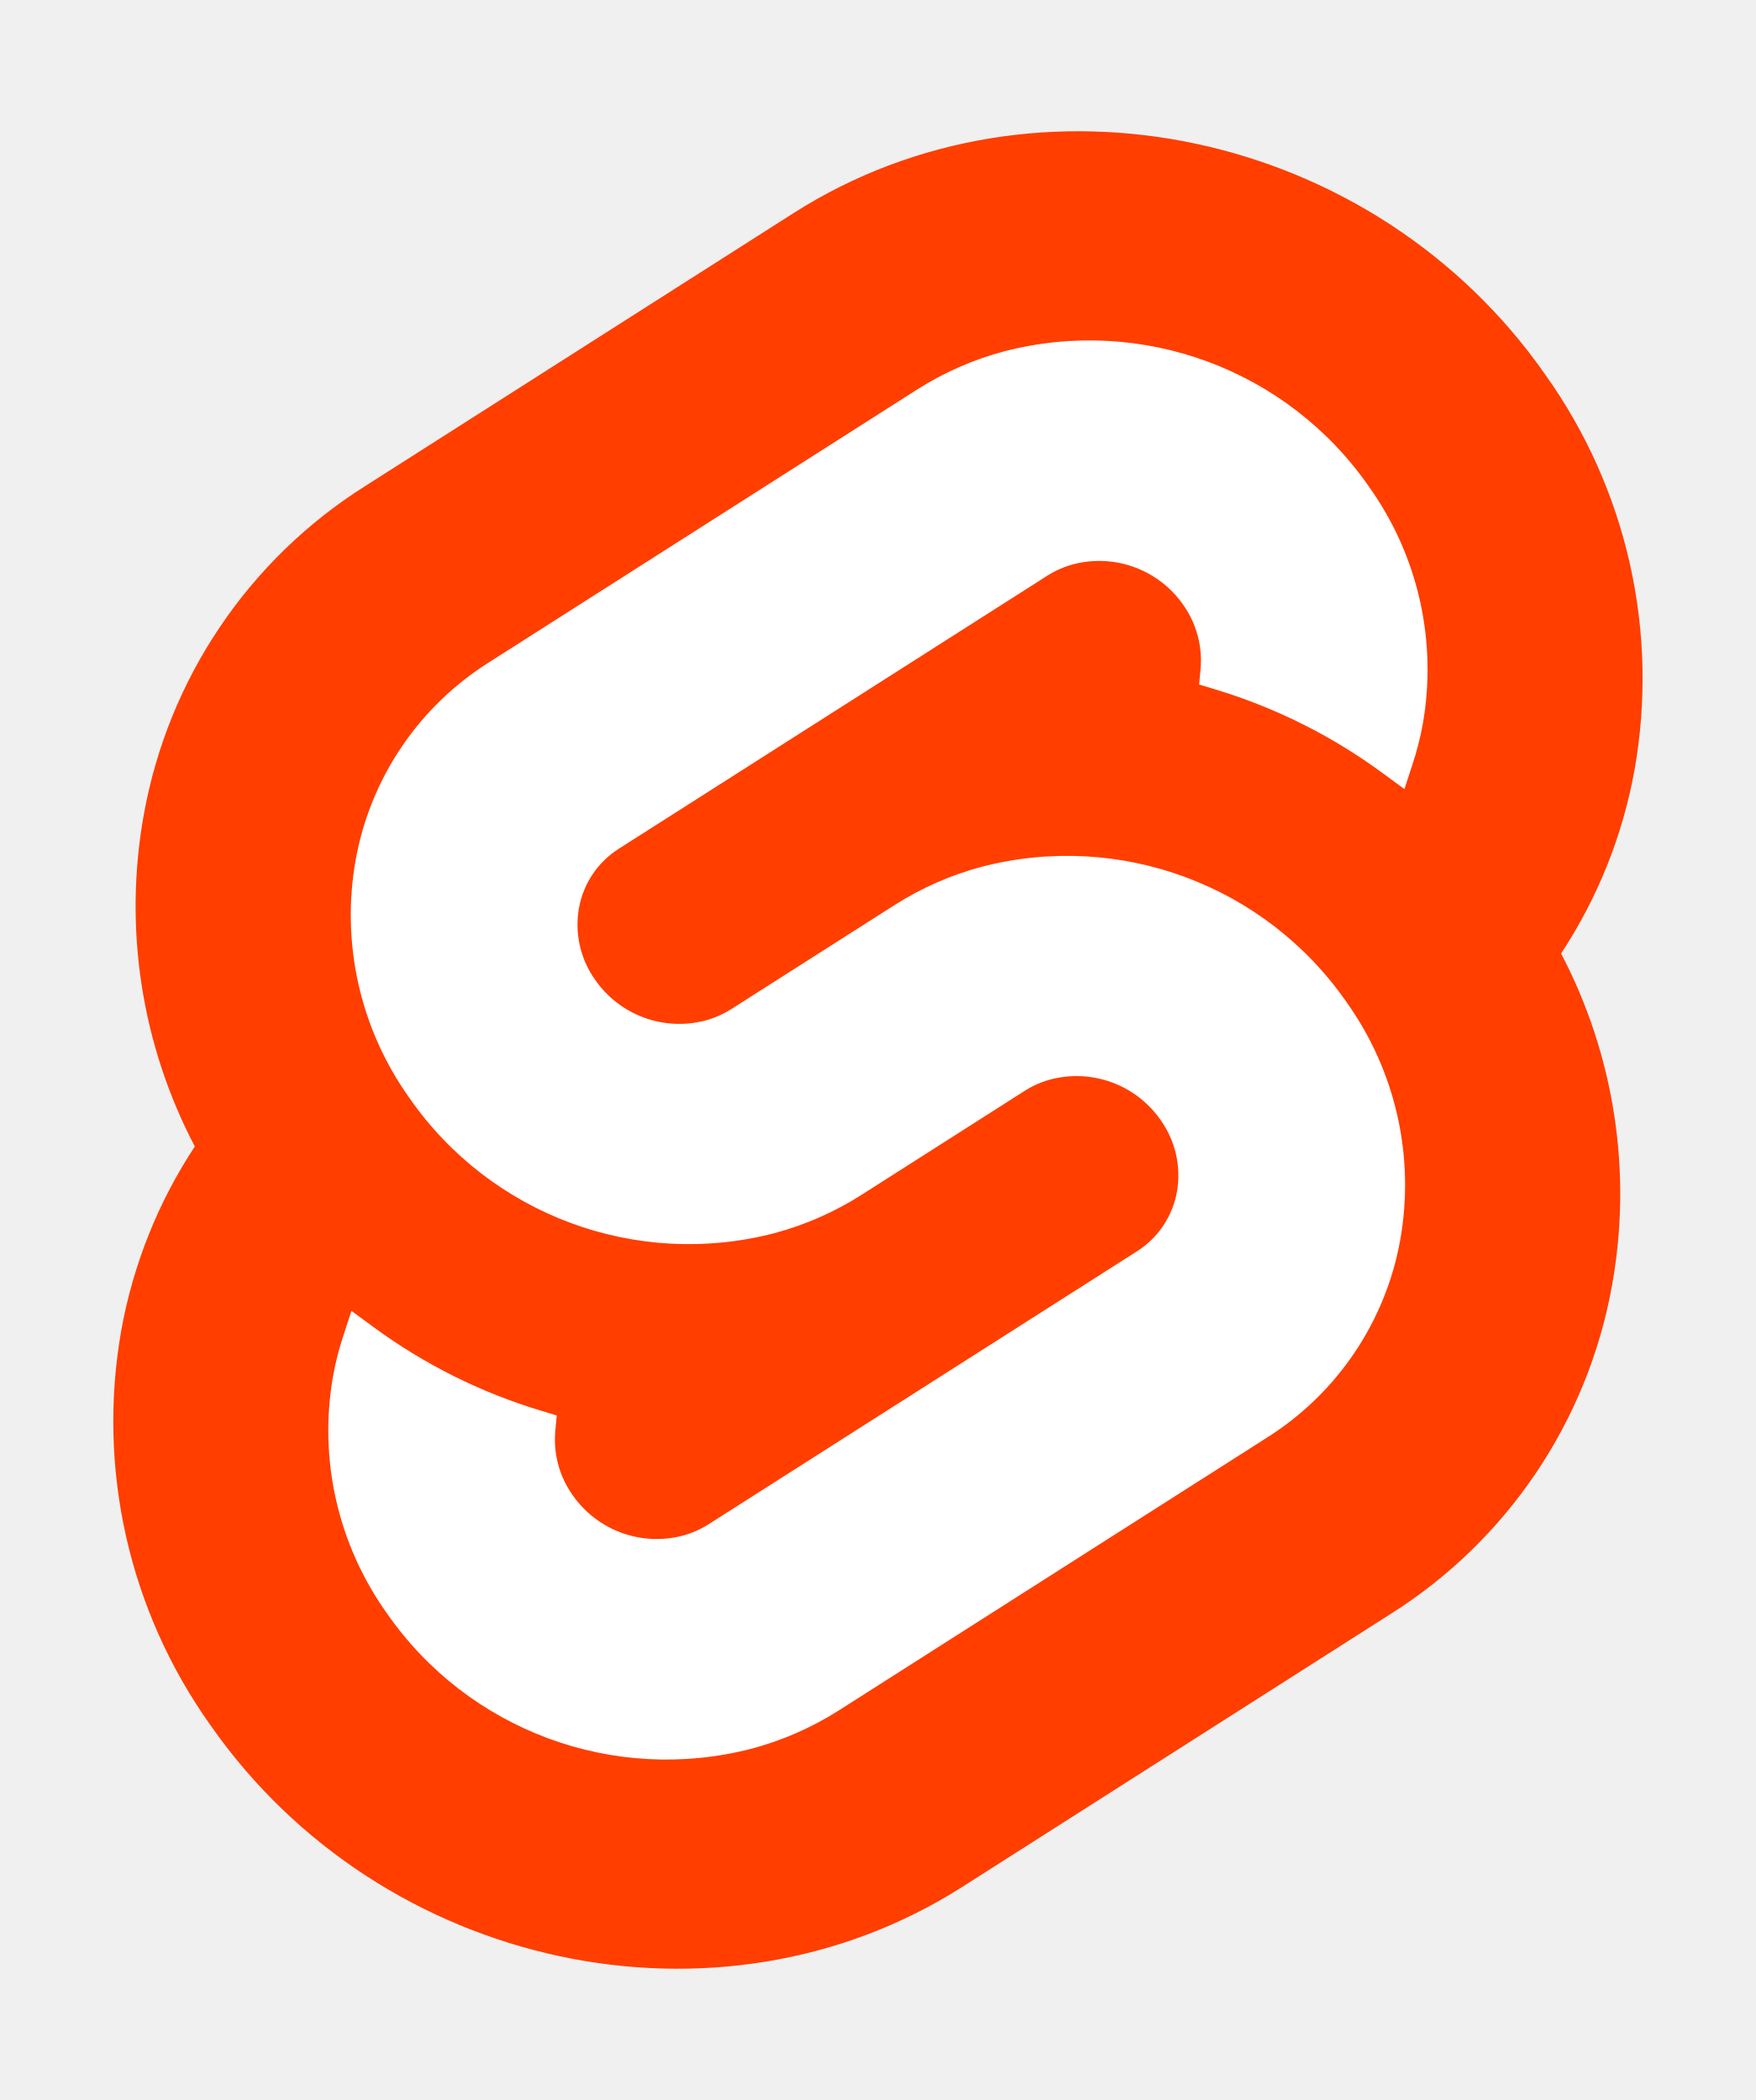
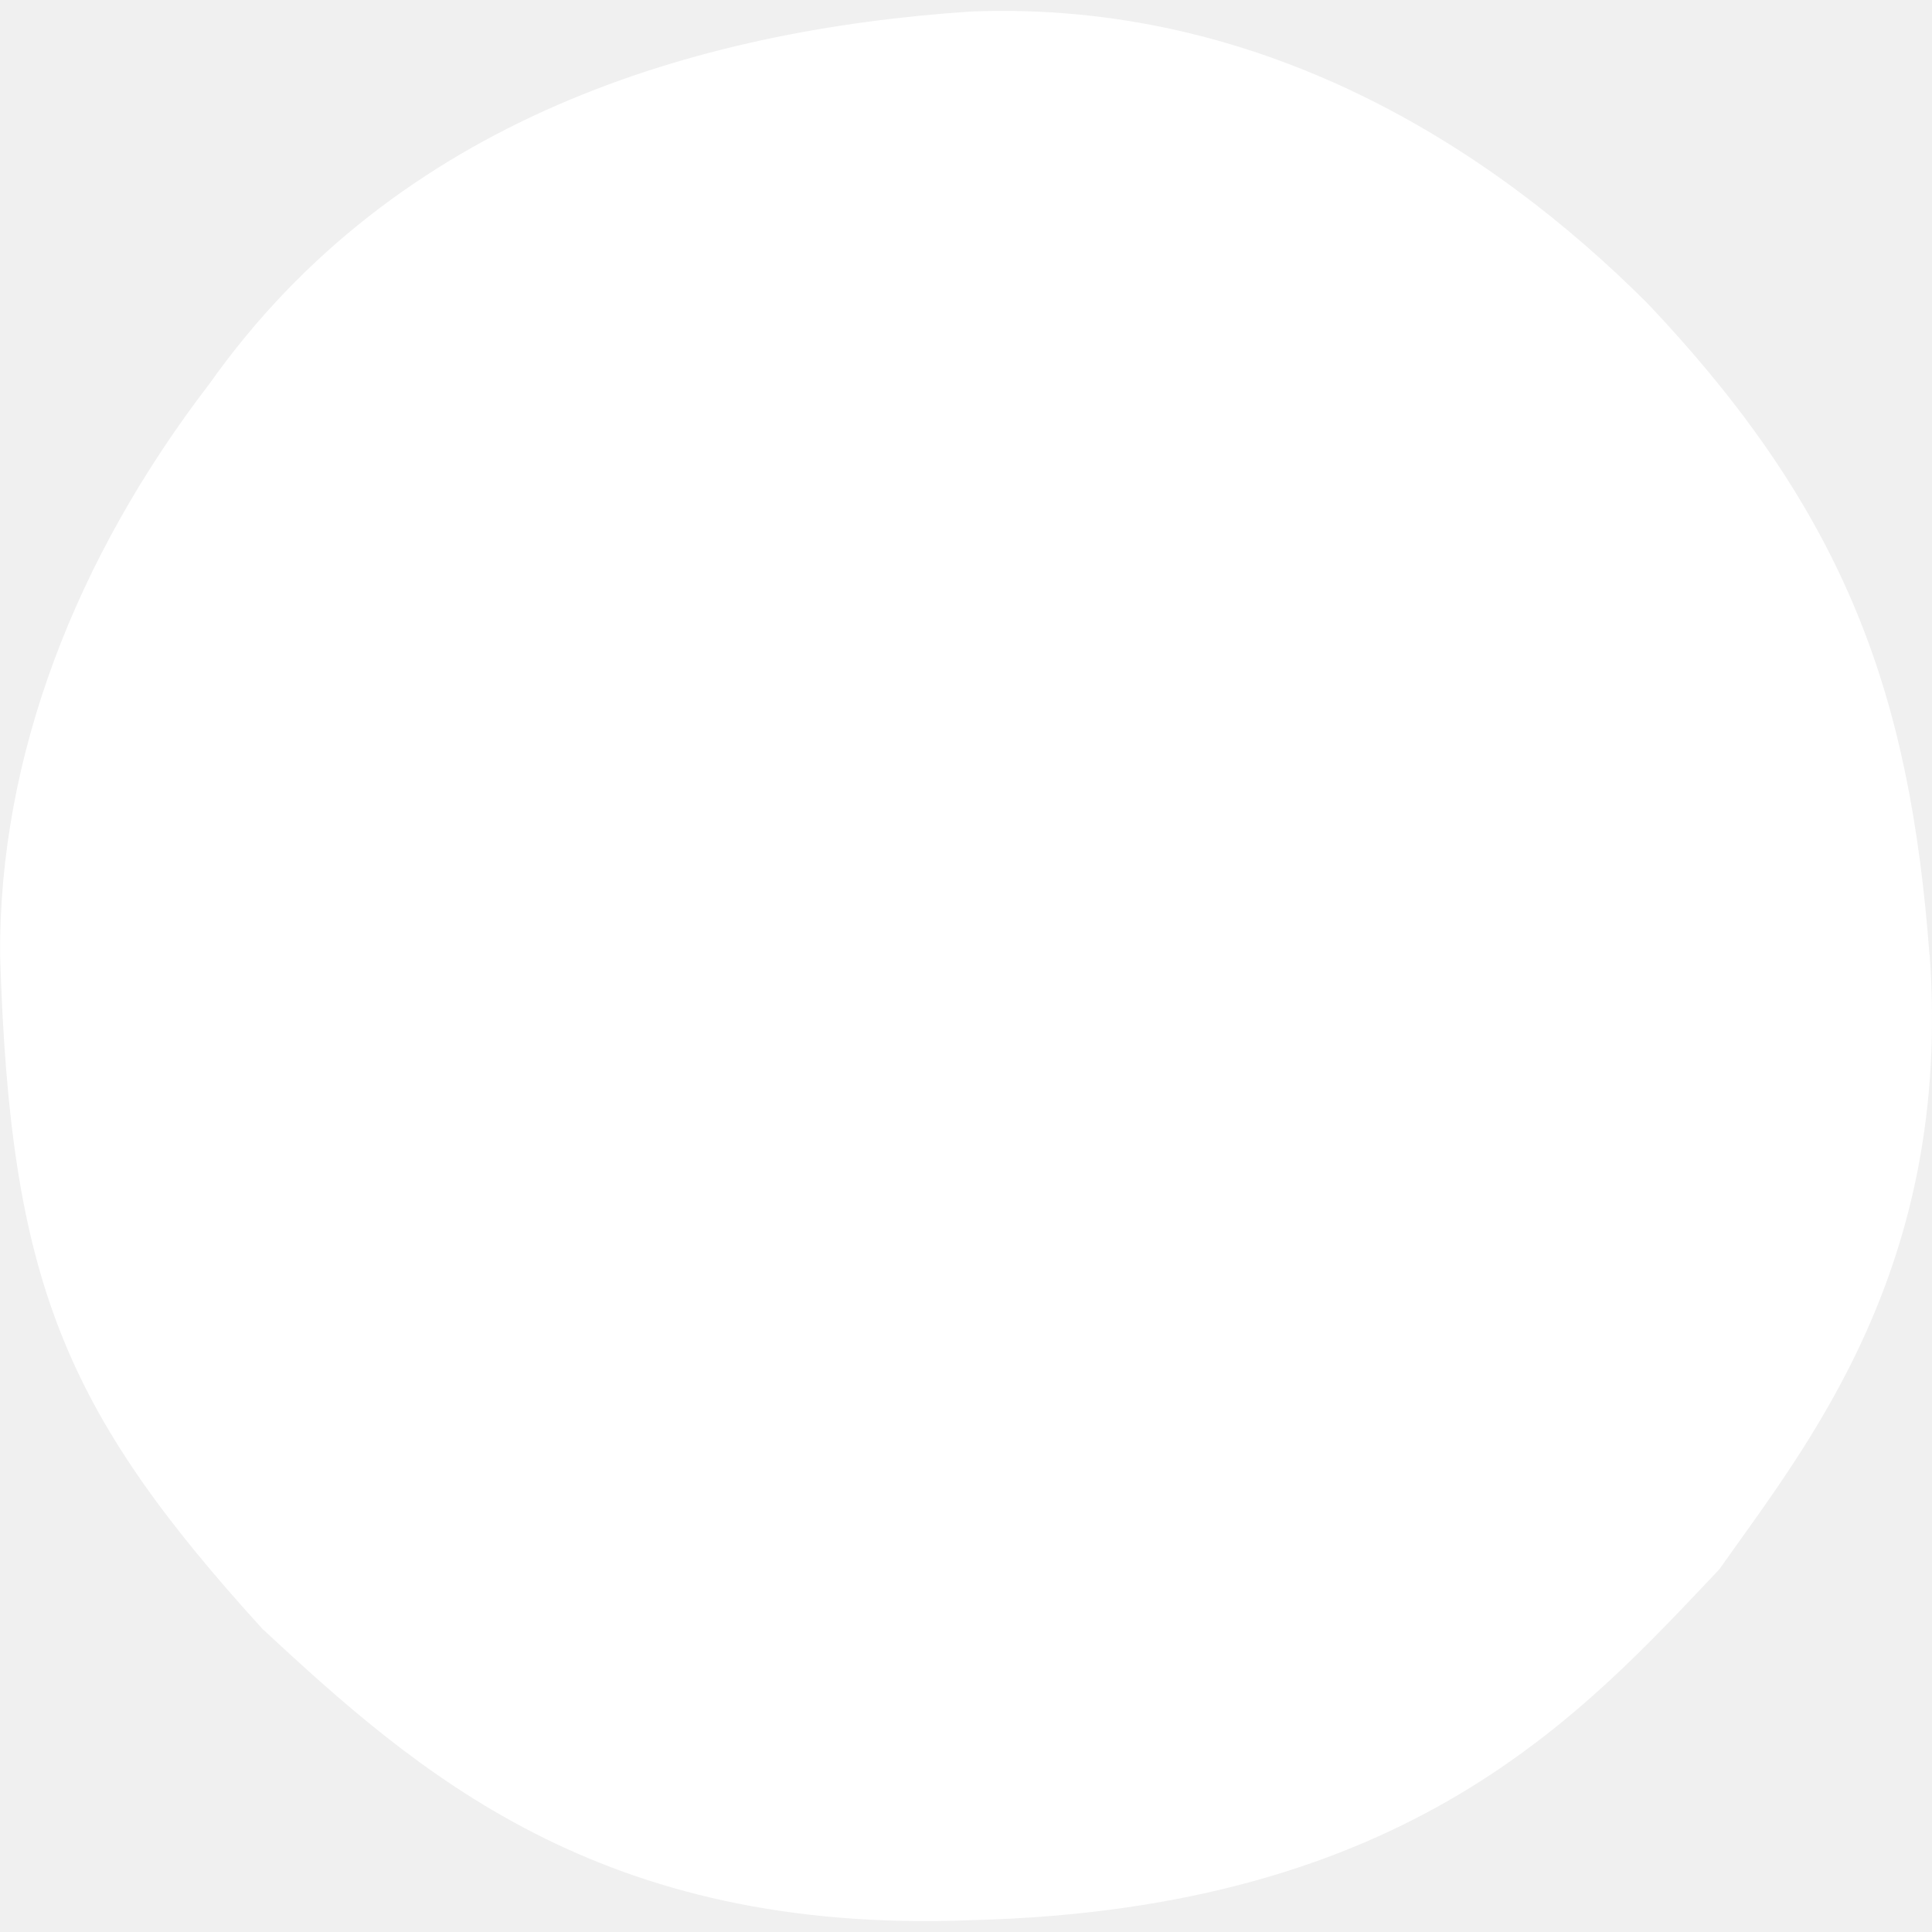
- <svg xmlns="http://www.w3.org/2000/svg" width="107" height="128" viewBox="0 0 107 128">
-   <path d="M94.157 22.819c-10.4-14.885-30.94-19.297-45.792-9.835L22.282 29.608A29.92 29.92 0 0 0 8.764 49.65a31.5 31.5 0 0 0 3.108 20.231 30 30 0 0 0-4.477 11.183 31.9 31.9 0 0 0 5.448 24.116c10.402 14.887 30.942 19.297 45.791 9.835l26.083-16.624A29.92 29.92 0 0 0 98.235 78.35a31.53 31.53 0 0 0-3.105-20.232 30 30 0 0 0 4.474-11.182 31.88 31.88 0 0 0-5.447-24.116" style="fill:#ff3e00" />
-   <path d="M45.817 106.582a20.72 20.72 0 0 1-22.237-8.243 19.17 19.17 0 0 1-3.277-14.503 18 18 0 0 1 .624-2.435l.49-1.498 1.337.981a33.6 33.6 0 0 0 10.203 5.098l.97.294-.09.968a5.85 5.85 0 0 0 1.052 3.878 6.24 6.24 0 0 0 6.695 2.485 5.8 5.8 0 0 0 1.603-.704L69.27 76.28a5.43 5.43 0 0 0 2.45-3.631 5.8 5.8 0 0 0-.987-4.371 6.24 6.24 0 0 0-6.698-2.487 5.7 5.7 0 0 0-1.6.704l-9.953 6.345a19 19 0 0 1-5.296 2.326 20.72 20.72 0 0 1-22.237-8.243 19.17 19.17 0 0 1-3.277-14.502 17.99 17.99 0 0 1 8.13-12.052l26.081-16.623a19 19 0 0 1 5.3-2.329 20.72 20.72 0 0 1 22.237 8.243 19.17 19.17 0 0 1 3.277 14.503 18 18 0 0 1-.624 2.435l-.49 1.498-1.337-.98a33.6 33.6 0 0 0-10.203-5.1l-.97-.294.09-.968a5.86 5.86 0 0 0-1.052-3.878 6.24 6.24 0 0 0-6.696-2.485 5.8 5.8 0 0 0-1.602.704L37.73 51.72a5.42 5.42 0 0 0-2.449 3.63 5.79 5.79 0 0 0 .986 4.372 6.24 6.24 0 0 0 6.698 2.486 5.8 5.8 0 0 0 1.602-.704l9.952-6.342a19 19 0 0 1 5.295-2.328 20.72 20.72 0 0 1 22.237 8.242 19.17 19.17 0 0 1 3.277 14.503 18 18 0 0 1-8.13 12.053l-26.081 16.622a19 19 0 0 1-5.3 2.328" style="fill:#fff" />
+ <svg xmlns="http://www.w3.org/2000/svg" width="24" height="24" viewBox="0 0 24 24">
+   <path fill="#ffffff" d="M23.971 11.861c.28 3.888-1.527 6.094-2.615 7.636c-1.694 1.786-3.84 4.22-9.291 4.356c-4.624.183-6.896-1.85-8.804-3.617c-2.487-2.733-3.136-4.35-3.26-8.375c-.013-2.467.939-4.929 2.602-7.095C4.934 1.474 8.64.37 12.065.143c3.592-.14 6.449 1.672 8.399 3.624c2.496 2.632 3.263 4.892 3.505 8.094Z" />
</svg>
